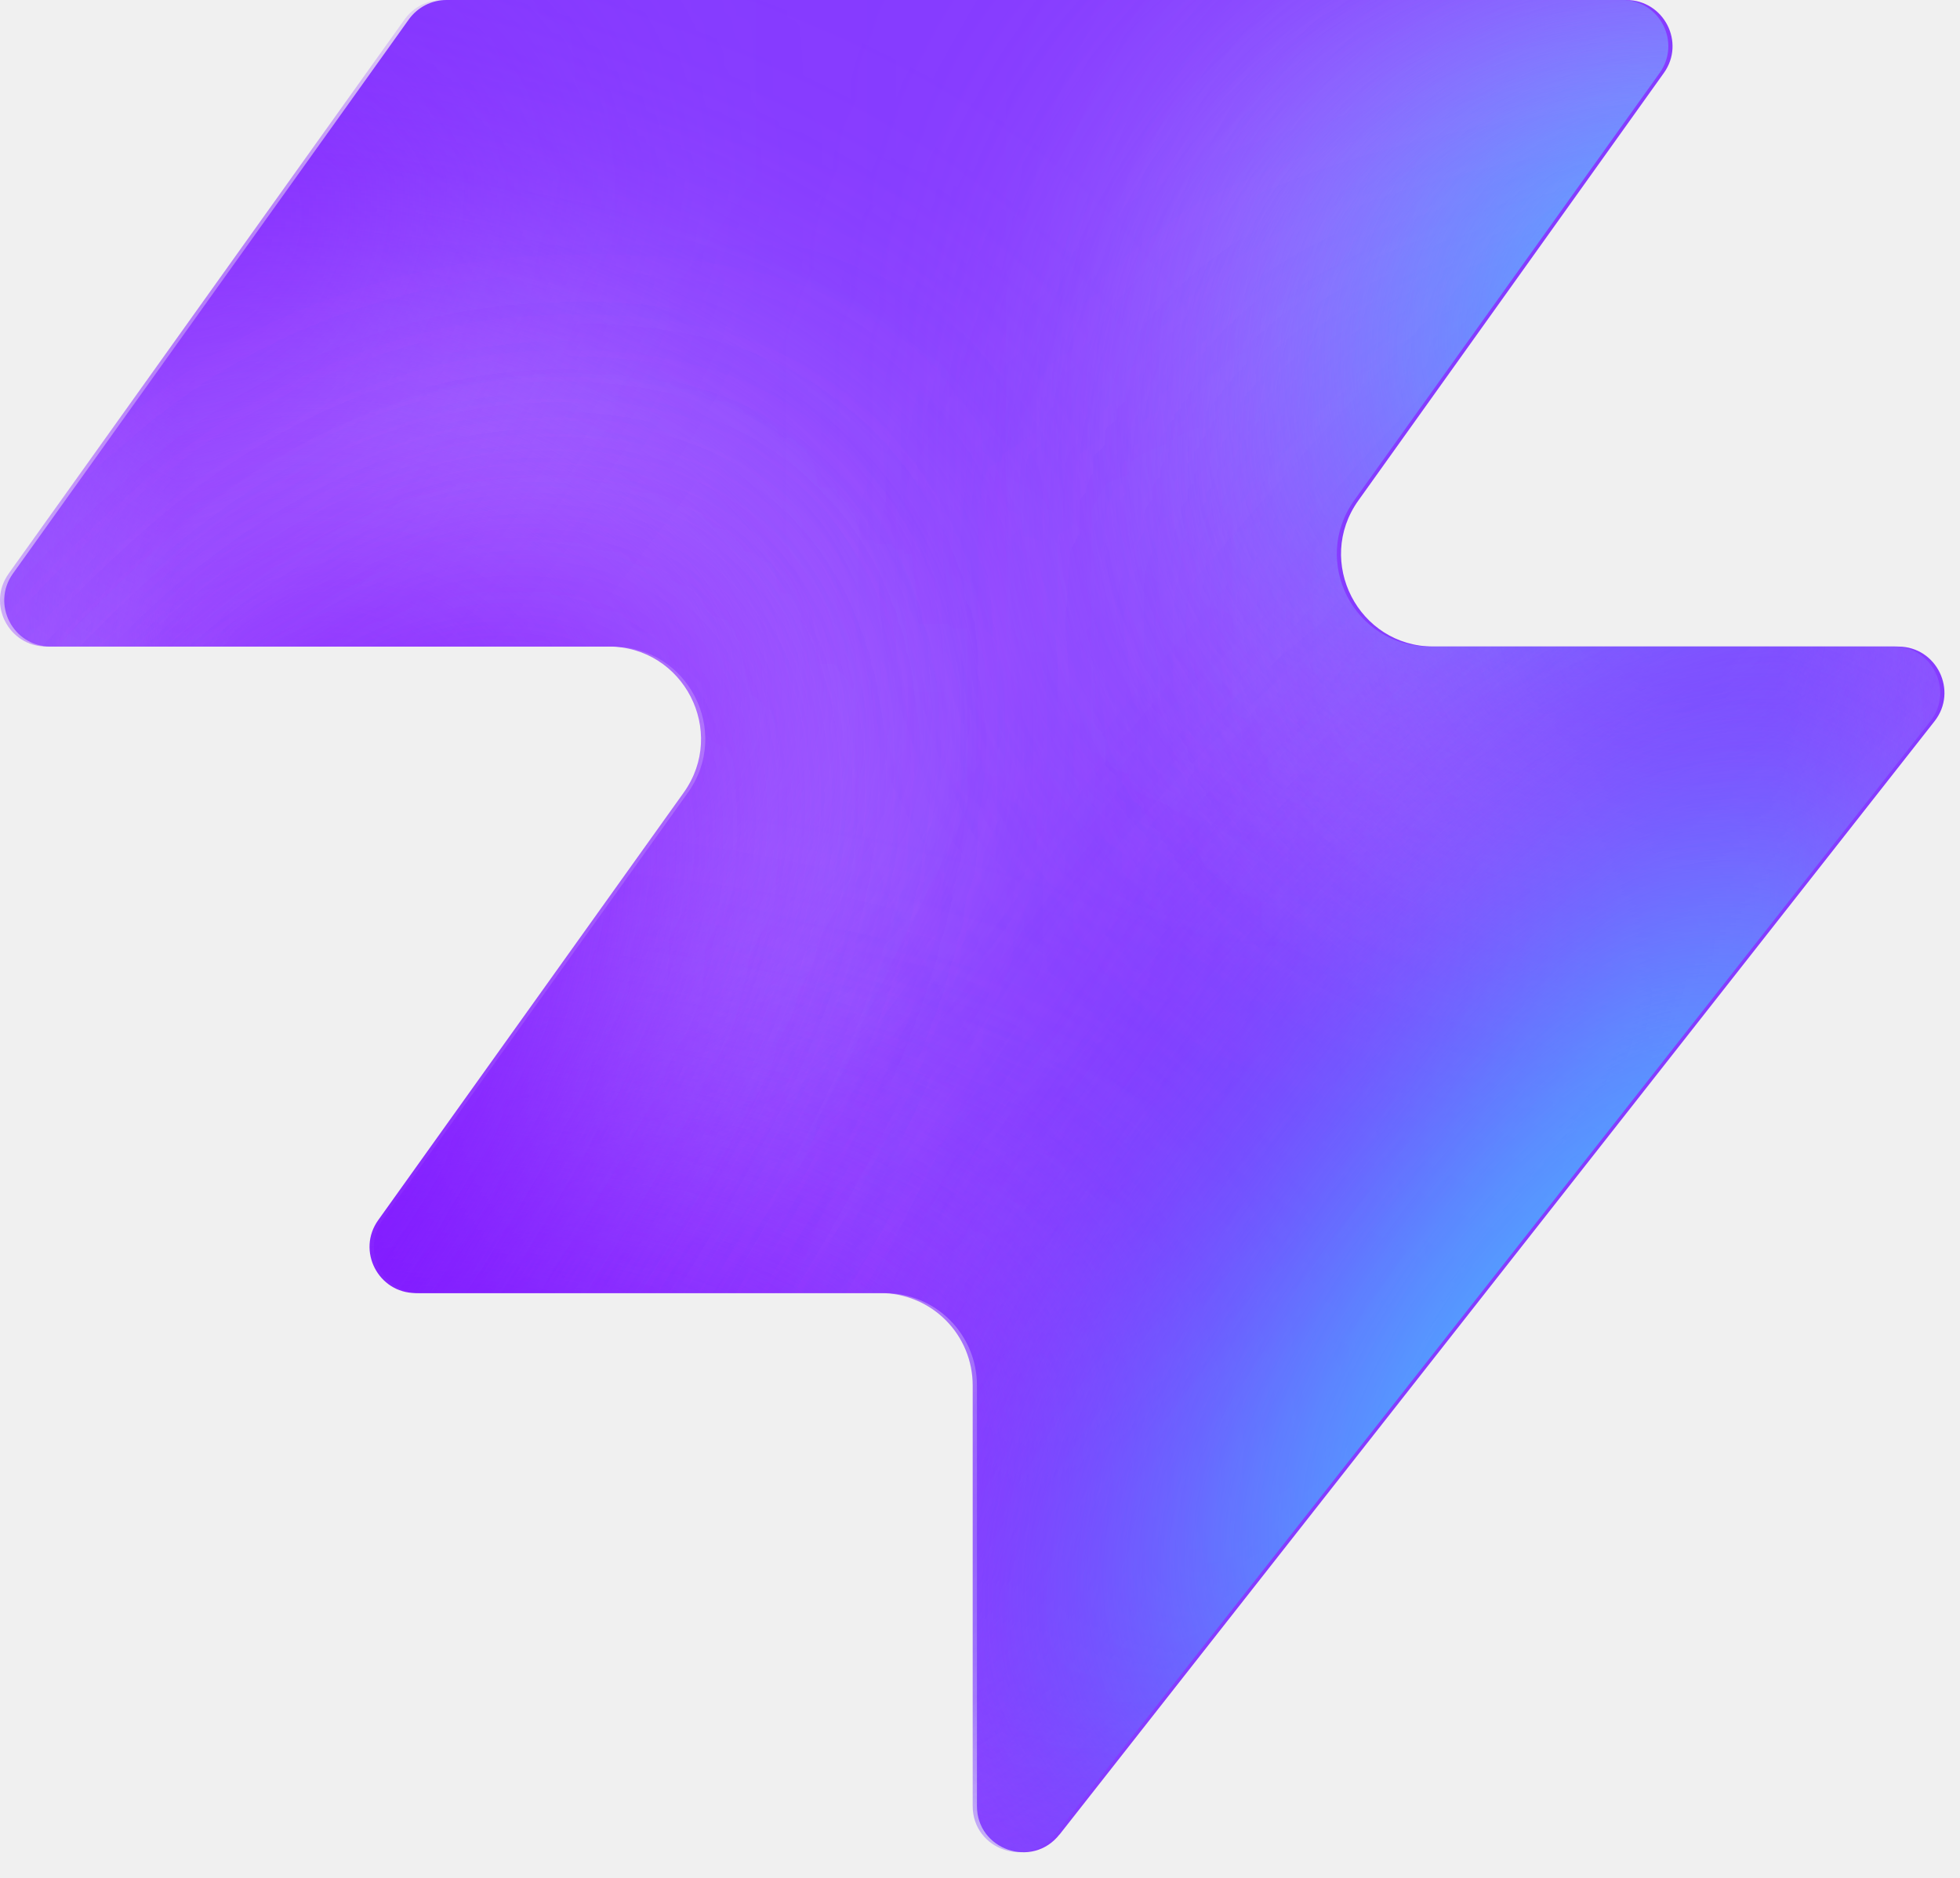
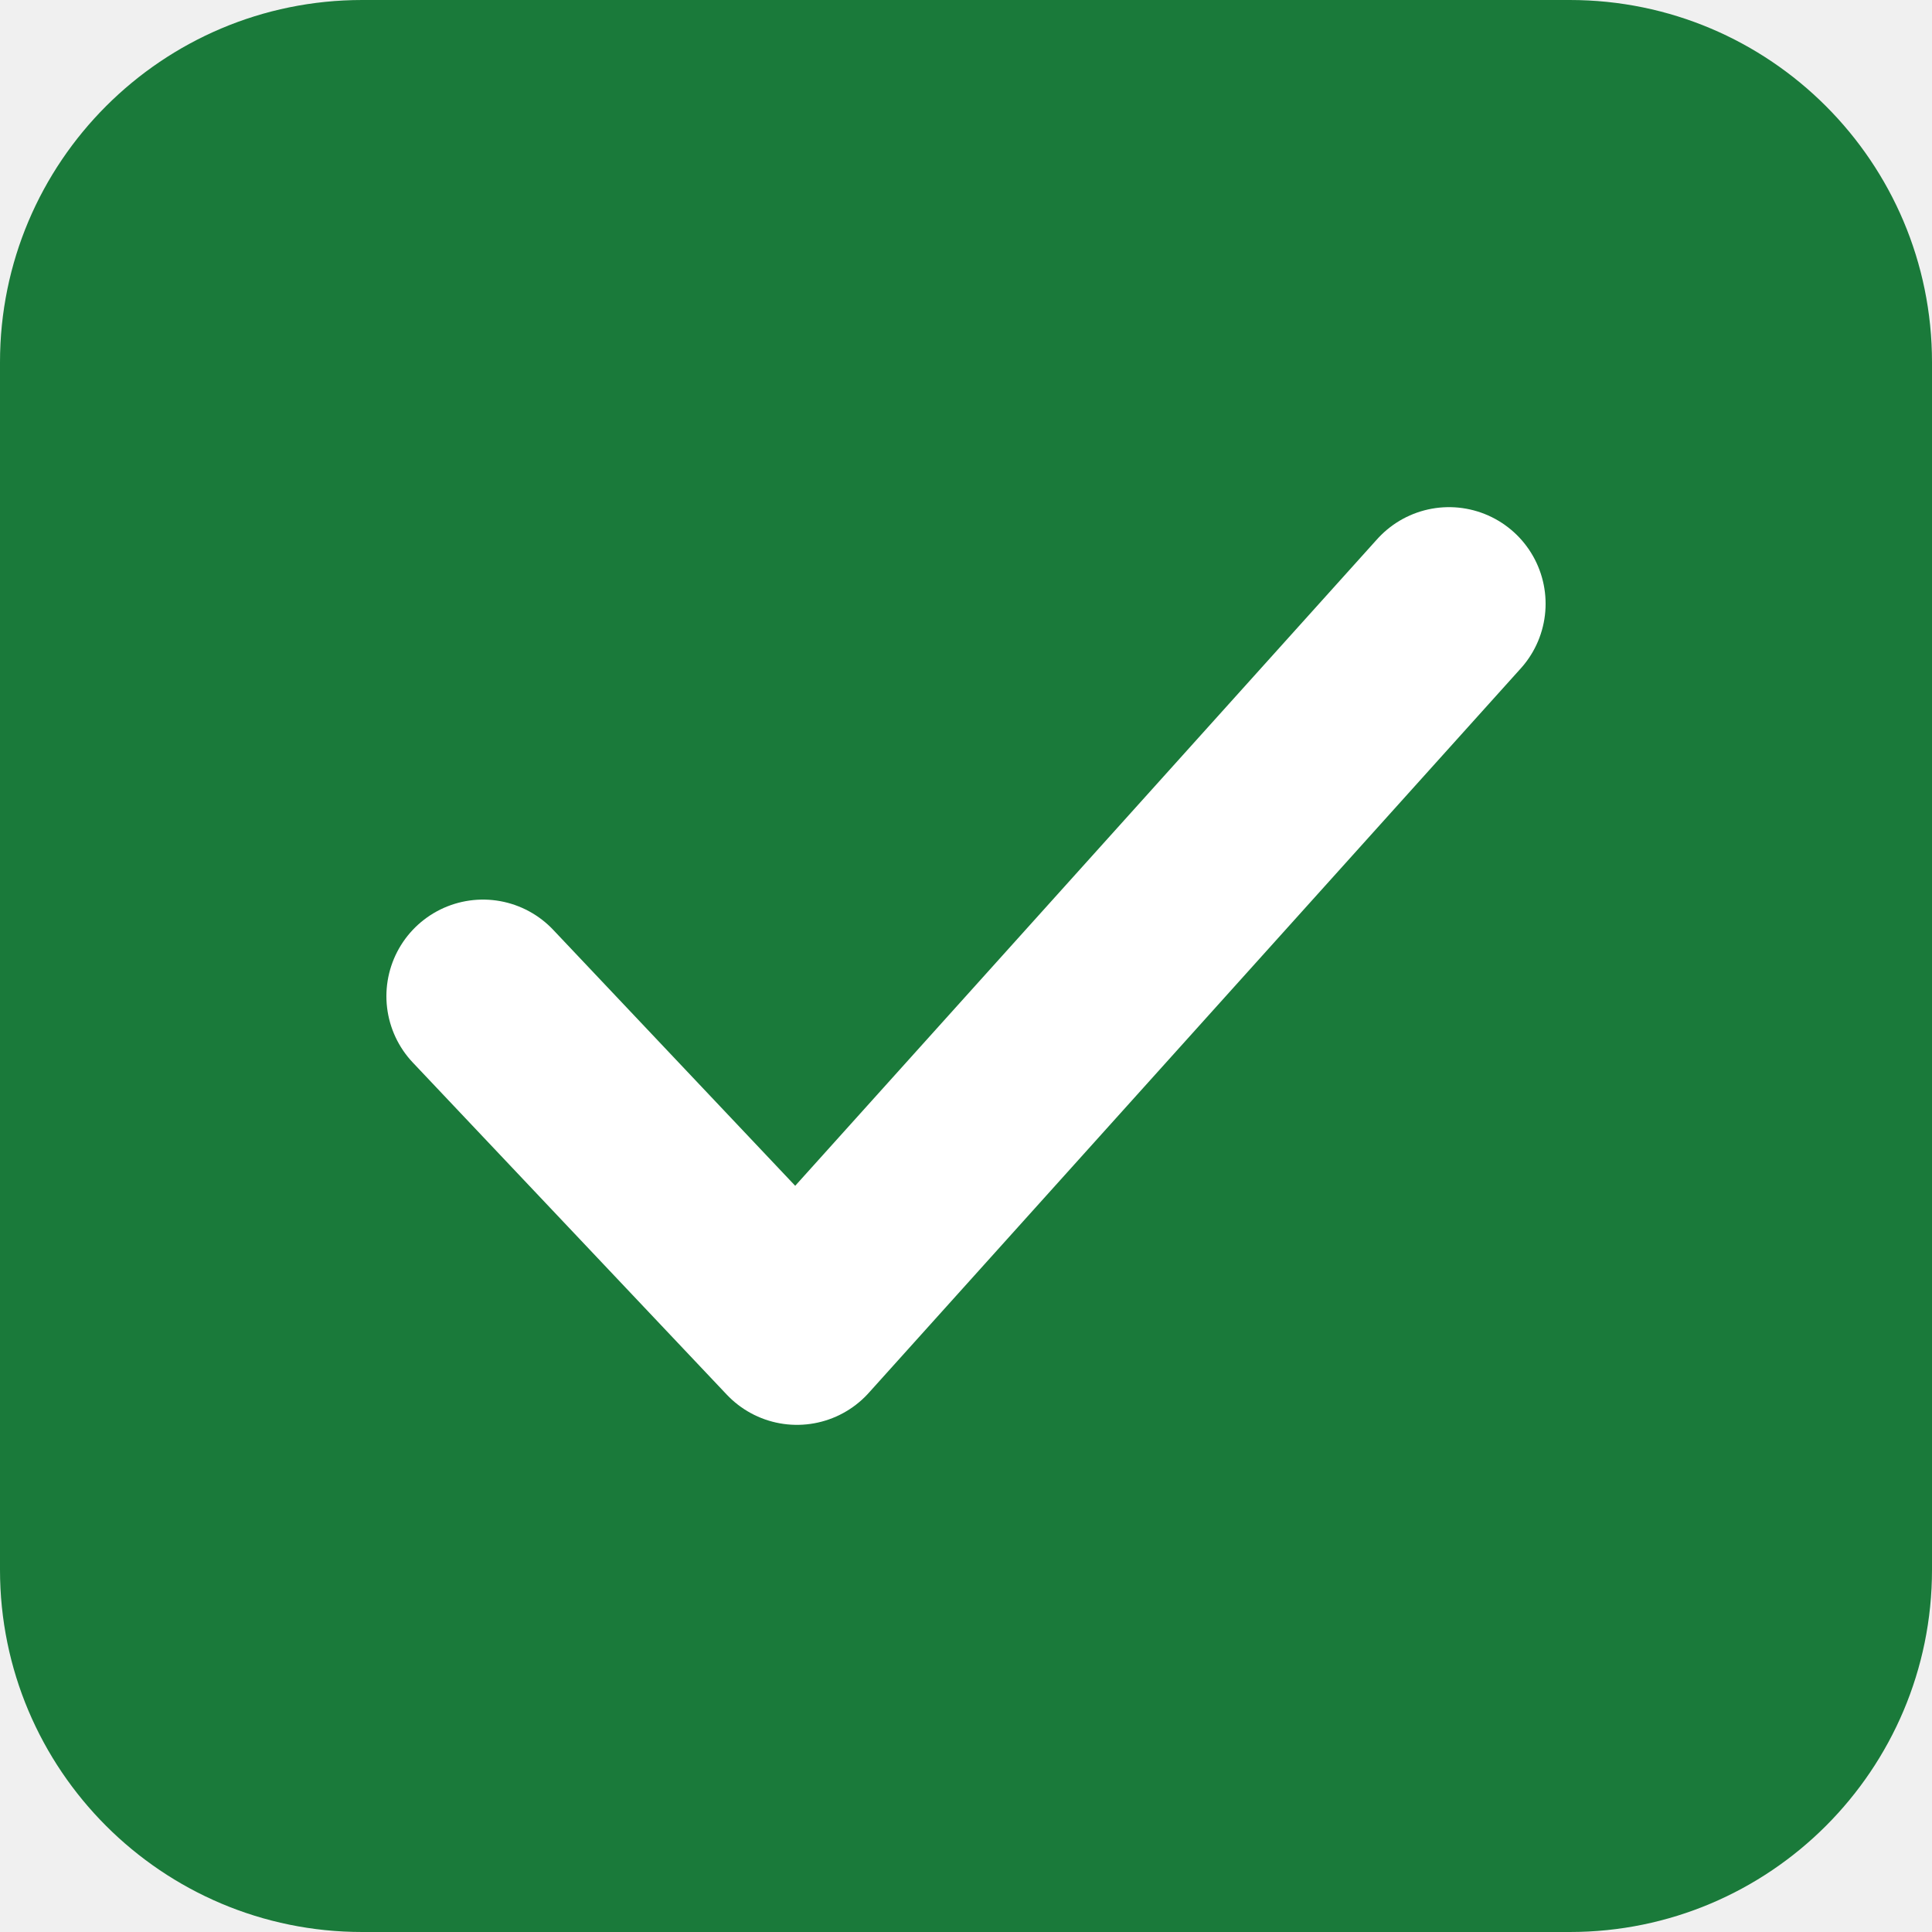
- <svg xmlns="http://www.w3.org/2000/svg" width="48" height="46" fill="none" viewBox="0 0 48 46">
-   <path fill="#863bff" d="M25.946 44.938c-.664.845-2.021.375-2.021-.698V33.937a2.26 2.26 0 0 0-2.262-2.262H10.287c-.92 0-1.456-1.04-.92-1.788l7.48-10.471c1.07-1.497 0-3.578-1.842-3.578H1.237c-.92 0-1.456-1.04-.92-1.788L10.013.474c.214-.297.556-.474.92-.474h28.894c.92 0 1.456 1.04.92 1.788l-7.48 10.471c-1.07 1.498 0 3.579 1.842 3.579h11.377c.943 0 1.473 1.088.89 1.83L25.947 44.94z" style="fill:#863bff;fill:color(display-p3 .525 .23 1);fill-opacity:1" />
-   <mask id="a" width="48" height="46" x="0" y="0" maskUnits="userSpaceOnUse" style="mask-type:alpha">
-     <path fill="#000" d="M25.842 44.938c-.664.844-2.021.375-2.021-.698V33.937a2.26 2.26 0 0 0-2.262-2.262H10.183c-.92 0-1.456-1.04-.92-1.788l7.48-10.471c1.07-1.498 0-3.579-1.842-3.579H1.133c-.92 0-1.456-1.04-.92-1.787L9.91.473c.214-.297.556-.474.92-.474h28.894c.92 0 1.456 1.04.92 1.788l-7.48 10.471c-1.07 1.498 0 3.578 1.842 3.578h11.377c.943 0 1.473 1.088.89 1.832L25.843 44.94z" style="fill:#000;fill-opacity:1" />
-   </mask>
-   <g mask="url(#a)">
-     <g filter="url(#b)">
-       <ellipse cx="5.508" cy="14.704" fill="#ede6ff" rx="5.508" ry="14.704" style="fill:#ede6ff;fill:color(display-p3 .927 .903 1);fill-opacity:1" transform="matrix(.00324 1 1 -.00324 -4.47 31.516)" />
-     </g>
-     <g filter="url(#c)">
-       <ellipse cx="10.399" cy="29.851" fill="#ede6ff" rx="10.399" ry="29.851" style="fill:#ede6ff;fill:color(display-p3 .927 .903 1);fill-opacity:1" transform="matrix(.00324 1 1 -.00324 -39.328 7.883)" />
-     </g>
-     <g filter="url(#d)">
-       <ellipse cx="5.508" cy="30.487" fill="#7e14ff" rx="5.508" ry="30.487" style="fill:#7e14ff;fill:color(display-p3 .492 .077 1);fill-opacity:1" transform="rotate(89.814 -25.913 -14.639)scale(1 -1)" />
-     </g>
-     <g filter="url(#e)">
-       <ellipse cx="5.508" cy="30.599" fill="#7e14ff" rx="5.508" ry="30.599" style="fill:#7e14ff;fill:color(display-p3 .492 .077 1);fill-opacity:1" transform="rotate(89.814 -32.644 -3.334)scale(1 -1)" />
-     </g>
-     <g filter="url(#f)">
-       <ellipse cx="5.508" cy="30.599" fill="#7e14ff" rx="5.508" ry="30.599" style="fill:#7e14ff;fill:color(display-p3 .492 .077 1);fill-opacity:1" transform="matrix(.00324 1 1 -.00324 -34.34 30.47)" />
-     </g>
-     <g filter="url(#g)">
-       <ellipse cx="14.072" cy="22.078" fill="#ede6ff" rx="14.072" ry="22.078" style="fill:#ede6ff;fill:color(display-p3 .927 .903 1);fill-opacity:1" transform="rotate(93.35 24.506 48.493)scale(-1 1)" />
-     </g>
-     <g filter="url(#h)">
-       <ellipse cx="3.47" cy="21.501" fill="#7e14ff" rx="3.47" ry="21.501" style="fill:#7e14ff;fill:color(display-p3 .492 .077 1);fill-opacity:1" transform="rotate(89.009 28.708 47.59)scale(-1 1)" />
-     </g>
-     <g filter="url(#i)">
-       <ellipse cx="3.47" cy="21.501" fill="#7e14ff" rx="3.47" ry="21.501" style="fill:#7e14ff;fill:color(display-p3 .492 .077 1);fill-opacity:1" transform="rotate(89.009 28.708 47.59)scale(-1 1)" />
-     </g>
-     <g filter="url(#j)">
-       <ellipse cx=".387" cy="8.972" fill="#7e14ff" rx="4.407" ry="29.108" style="fill:#7e14ff;fill:color(display-p3 .492 .077 1);fill-opacity:1" transform="rotate(39.51 .387 8.972)" />
-     </g>
-     <g filter="url(#k)">
-       <ellipse cx="47.523" cy="-6.092" fill="#7e14ff" rx="4.407" ry="29.108" style="fill:#7e14ff;fill:color(display-p3 .492 .077 1);fill-opacity:1" transform="rotate(37.892 47.523 -6.092)" />
-     </g>
-     <g filter="url(#l)">
-       <ellipse cx="41.412" cy="6.333" fill="#47bfff" rx="5.971" ry="9.665" style="fill:#47bfff;fill:color(display-p3 .28 .748 1);fill-opacity:1" transform="rotate(37.892 41.412 6.333)" />
-     </g>
-     <g filter="url(#m)">
-       <ellipse cx="-1.879" cy="38.332" fill="#7e14ff" rx="4.407" ry="29.108" style="fill:#7e14ff;fill:color(display-p3 .492 .077 1);fill-opacity:1" transform="rotate(37.892 -1.88 38.332)" />
-     </g>
-     <g filter="url(#n)">
-       <ellipse cx="-1.879" cy="38.332" fill="#7e14ff" rx="4.407" ry="29.108" style="fill:#7e14ff;fill:color(display-p3 .492 .077 1);fill-opacity:1" transform="rotate(37.892 -1.88 38.332)" />
-     </g>
-     <g filter="url(#o)">
-       <ellipse cx="35.651" cy="29.907" fill="#7e14ff" rx="4.407" ry="29.108" style="fill:#7e14ff;fill:color(display-p3 .492 .077 1);fill-opacity:1" transform="rotate(37.892 35.651 29.907)" />
-     </g>
-     <g filter="url(#p)">
-       <ellipse cx="38.418" cy="32.4" fill="#47bfff" rx="5.971" ry="15.297" style="fill:#47bfff;fill:color(display-p3 .28 .748 1);fill-opacity:1" transform="rotate(37.892 38.418 32.4)" />
-     </g>
-   </g>
-   <defs>
-     <filter id="b" width="60.045" height="41.654" x="-19.77" y="16.149" color-interpolation-filters="sRGB" filterUnits="userSpaceOnUse">
-       <feFlood flood-opacity="0" result="BackgroundImageFix" />
-       <feBlend in="SourceGraphic" in2="BackgroundImageFix" result="shape" />
-       <feGaussianBlur result="effect1_foregroundBlur_2002_17158" stdDeviation="7.659" />
-     </filter>
-     <filter id="c" width="90.34" height="51.437" x="-54.613" y="-7.533" color-interpolation-filters="sRGB" filterUnits="userSpaceOnUse">
-       <feFlood flood-opacity="0" result="BackgroundImageFix" />
-       <feBlend in="SourceGraphic" in2="BackgroundImageFix" result="shape" />
-       <feGaussianBlur result="effect1_foregroundBlur_2002_17158" stdDeviation="7.659" />
-     </filter>
-     <filter id="d" width="79.355" height="29.4" x="-49.64" y="2.03" color-interpolation-filters="sRGB" filterUnits="userSpaceOnUse">
-       <feFlood flood-opacity="0" result="BackgroundImageFix" />
-       <feBlend in="SourceGraphic" in2="BackgroundImageFix" result="shape" />
-       <feGaussianBlur result="effect1_foregroundBlur_2002_17158" stdDeviation="4.596" />
-     </filter>
-     <filter id="e" width="79.579" height="29.4" x="-45.045" y="20.029" color-interpolation-filters="sRGB" filterUnits="userSpaceOnUse">
-       <feFlood flood-opacity="0" result="BackgroundImageFix" />
-       <feBlend in="SourceGraphic" in2="BackgroundImageFix" result="shape" />
-       <feGaussianBlur result="effect1_foregroundBlur_2002_17158" stdDeviation="4.596" />
-     </filter>
-     <filter id="f" width="79.579" height="29.4" x="-43.513" y="21.178" color-interpolation-filters="sRGB" filterUnits="userSpaceOnUse">
-       <feFlood flood-opacity="0" result="BackgroundImageFix" />
-       <feBlend in="SourceGraphic" in2="BackgroundImageFix" result="shape" />
-       <feGaussianBlur result="effect1_foregroundBlur_2002_17158" stdDeviation="4.596" />
-     </filter>
-     <filter id="g" width="74.749" height="58.852" x="15.756" y="-17.901" color-interpolation-filters="sRGB" filterUnits="userSpaceOnUse">
-       <feFlood flood-opacity="0" result="BackgroundImageFix" />
-       <feBlend in="SourceGraphic" in2="BackgroundImageFix" result="shape" />
-       <feGaussianBlur result="effect1_foregroundBlur_2002_17158" stdDeviation="7.659" />
-     </filter>
-     <filter id="h" width="61.377" height="25.362" x="23.548" y="2.284" color-interpolation-filters="sRGB" filterUnits="userSpaceOnUse">
-       <feFlood flood-opacity="0" result="BackgroundImageFix" />
-       <feBlend in="SourceGraphic" in2="BackgroundImageFix" result="shape" />
-       <feGaussianBlur result="effect1_foregroundBlur_2002_17158" stdDeviation="4.596" />
-     </filter>
-     <filter id="i" width="61.377" height="25.362" x="23.548" y="2.284" color-interpolation-filters="sRGB" filterUnits="userSpaceOnUse">
-       <feFlood flood-opacity="0" result="BackgroundImageFix" />
-       <feBlend in="SourceGraphic" in2="BackgroundImageFix" result="shape" />
-       <feGaussianBlur result="effect1_foregroundBlur_2002_17158" stdDeviation="4.596" />
-     </filter>
-     <filter id="j" width="56.045" height="63.649" x="-27.636" y="-22.853" color-interpolation-filters="sRGB" filterUnits="userSpaceOnUse">
-       <feFlood flood-opacity="0" result="BackgroundImageFix" />
-       <feBlend in="SourceGraphic" in2="BackgroundImageFix" result="shape" />
-       <feGaussianBlur result="effect1_foregroundBlur_2002_17158" stdDeviation="4.596" />
-     </filter>
-     <filter id="k" width="54.814" height="64.646" x="20.116" y="-38.415" color-interpolation-filters="sRGB" filterUnits="userSpaceOnUse">
-       <feFlood flood-opacity="0" result="BackgroundImageFix" />
-       <feBlend in="SourceGraphic" in2="BackgroundImageFix" result="shape" />
-       <feGaussianBlur result="effect1_foregroundBlur_2002_17158" stdDeviation="4.596" />
-     </filter>
-     <filter id="l" width="33.541" height="35.313" x="24.641" y="-11.323" color-interpolation-filters="sRGB" filterUnits="userSpaceOnUse">
-       <feFlood flood-opacity="0" result="BackgroundImageFix" />
-       <feBlend in="SourceGraphic" in2="BackgroundImageFix" result="shape" />
-       <feGaussianBlur result="effect1_foregroundBlur_2002_17158" stdDeviation="4.596" />
-     </filter>
-     <filter id="m" width="54.814" height="64.646" x="-29.286" y="6.009" color-interpolation-filters="sRGB" filterUnits="userSpaceOnUse">
-       <feFlood flood-opacity="0" result="BackgroundImageFix" />
-       <feBlend in="SourceGraphic" in2="BackgroundImageFix" result="shape" />
-       <feGaussianBlur result="effect1_foregroundBlur_2002_17158" stdDeviation="4.596" />
-     </filter>
-     <filter id="n" width="54.814" height="64.646" x="-29.286" y="6.009" color-interpolation-filters="sRGB" filterUnits="userSpaceOnUse">
-       <feFlood flood-opacity="0" result="BackgroundImageFix" />
-       <feBlend in="SourceGraphic" in2="BackgroundImageFix" result="shape" />
-       <feGaussianBlur result="effect1_foregroundBlur_2002_17158" stdDeviation="4.596" />
-     </filter>
-     <filter id="o" width="54.814" height="64.646" x="8.244" y="-2.416" color-interpolation-filters="sRGB" filterUnits="userSpaceOnUse">
-       <feFlood flood-opacity="0" result="BackgroundImageFix" />
-       <feBlend in="SourceGraphic" in2="BackgroundImageFix" result="shape" />
-       <feGaussianBlur result="effect1_foregroundBlur_2002_17158" stdDeviation="4.596" />
-     </filter>
-     <filter id="p" width="39.409" height="43.623" x="18.713" y="10.588" color-interpolation-filters="sRGB" filterUnits="userSpaceOnUse">
-       <feFlood flood-opacity="0" result="BackgroundImageFix" />
-       <feBlend in="SourceGraphic" in2="BackgroundImageFix" result="shape" />
-       <feGaussianBlur result="effect1_foregroundBlur_2002_17158" stdDeviation="4.596" />
-     </filter>
-   </defs>
+ <svg xmlns="http://www.w3.org/2000/svg" viewBox="0 0 32 32">
+   <rect width="32" height="32" rx="6" fill="#1a7a3a" />
+   <path d="M8 16.5 13.2 22 24 10" fill="none" stroke="#fff" stroke-width="3.2" stroke-linecap="round" stroke-linejoin="round" />
</svg>
